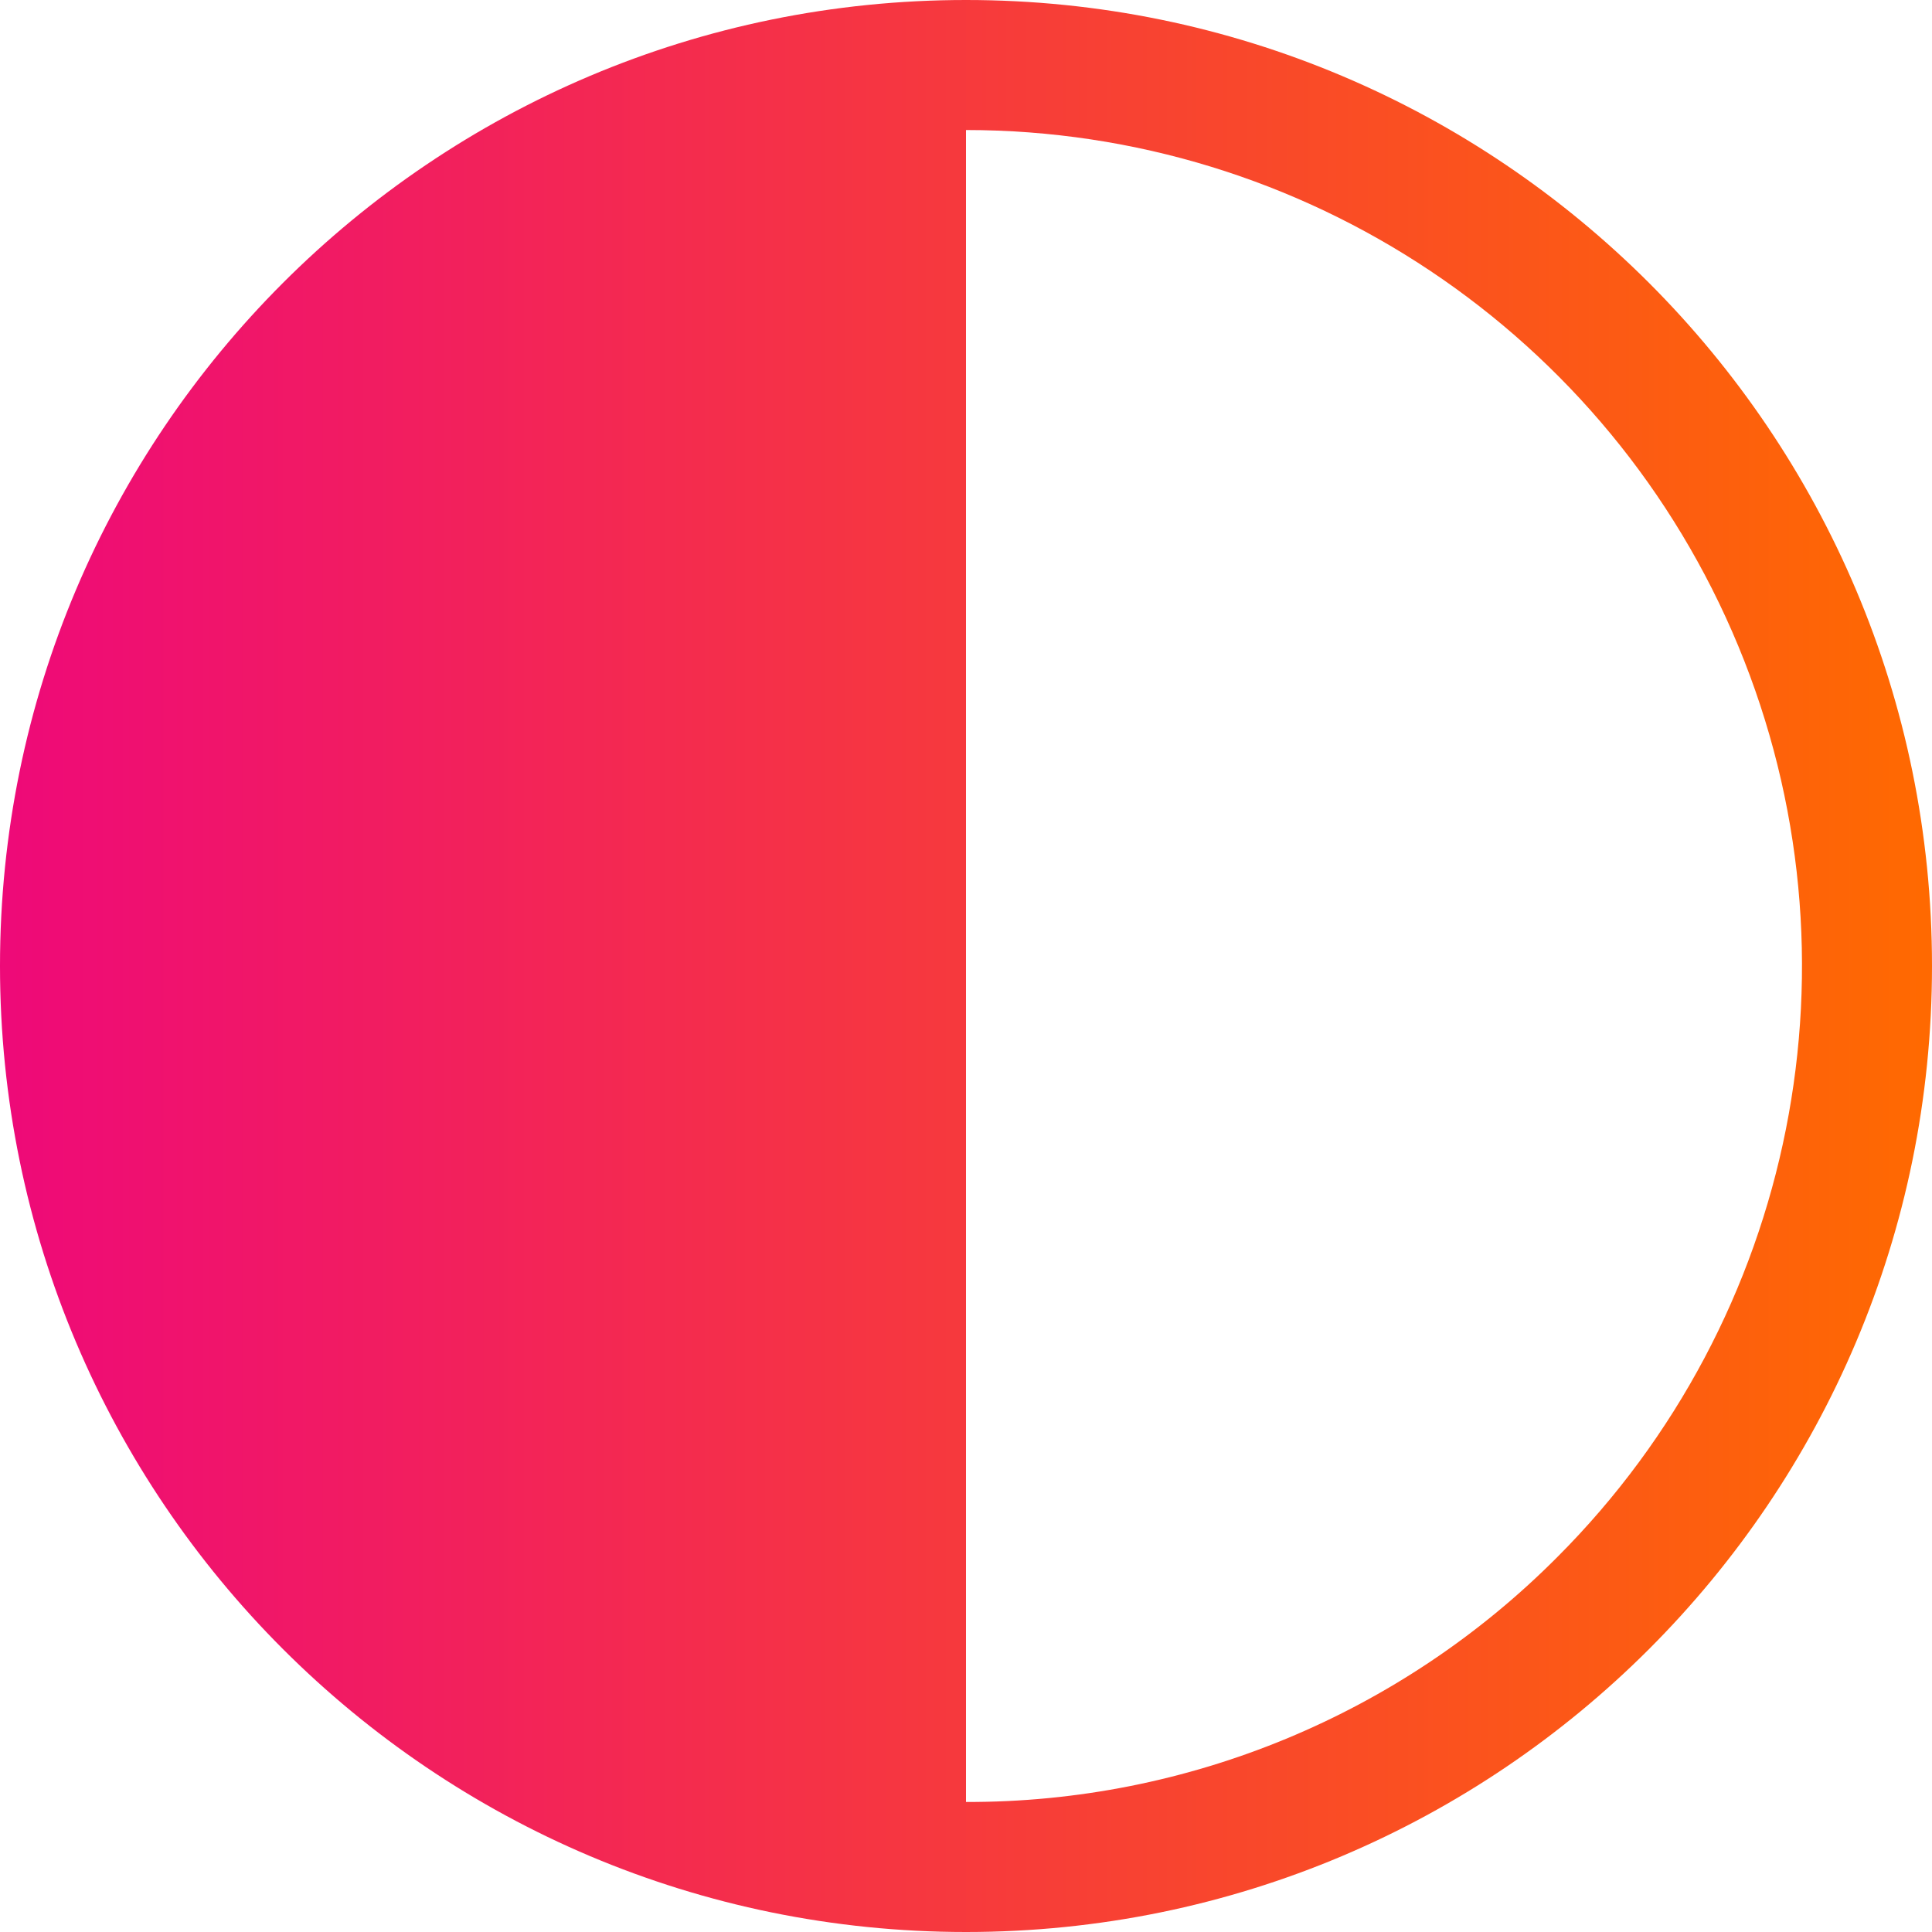
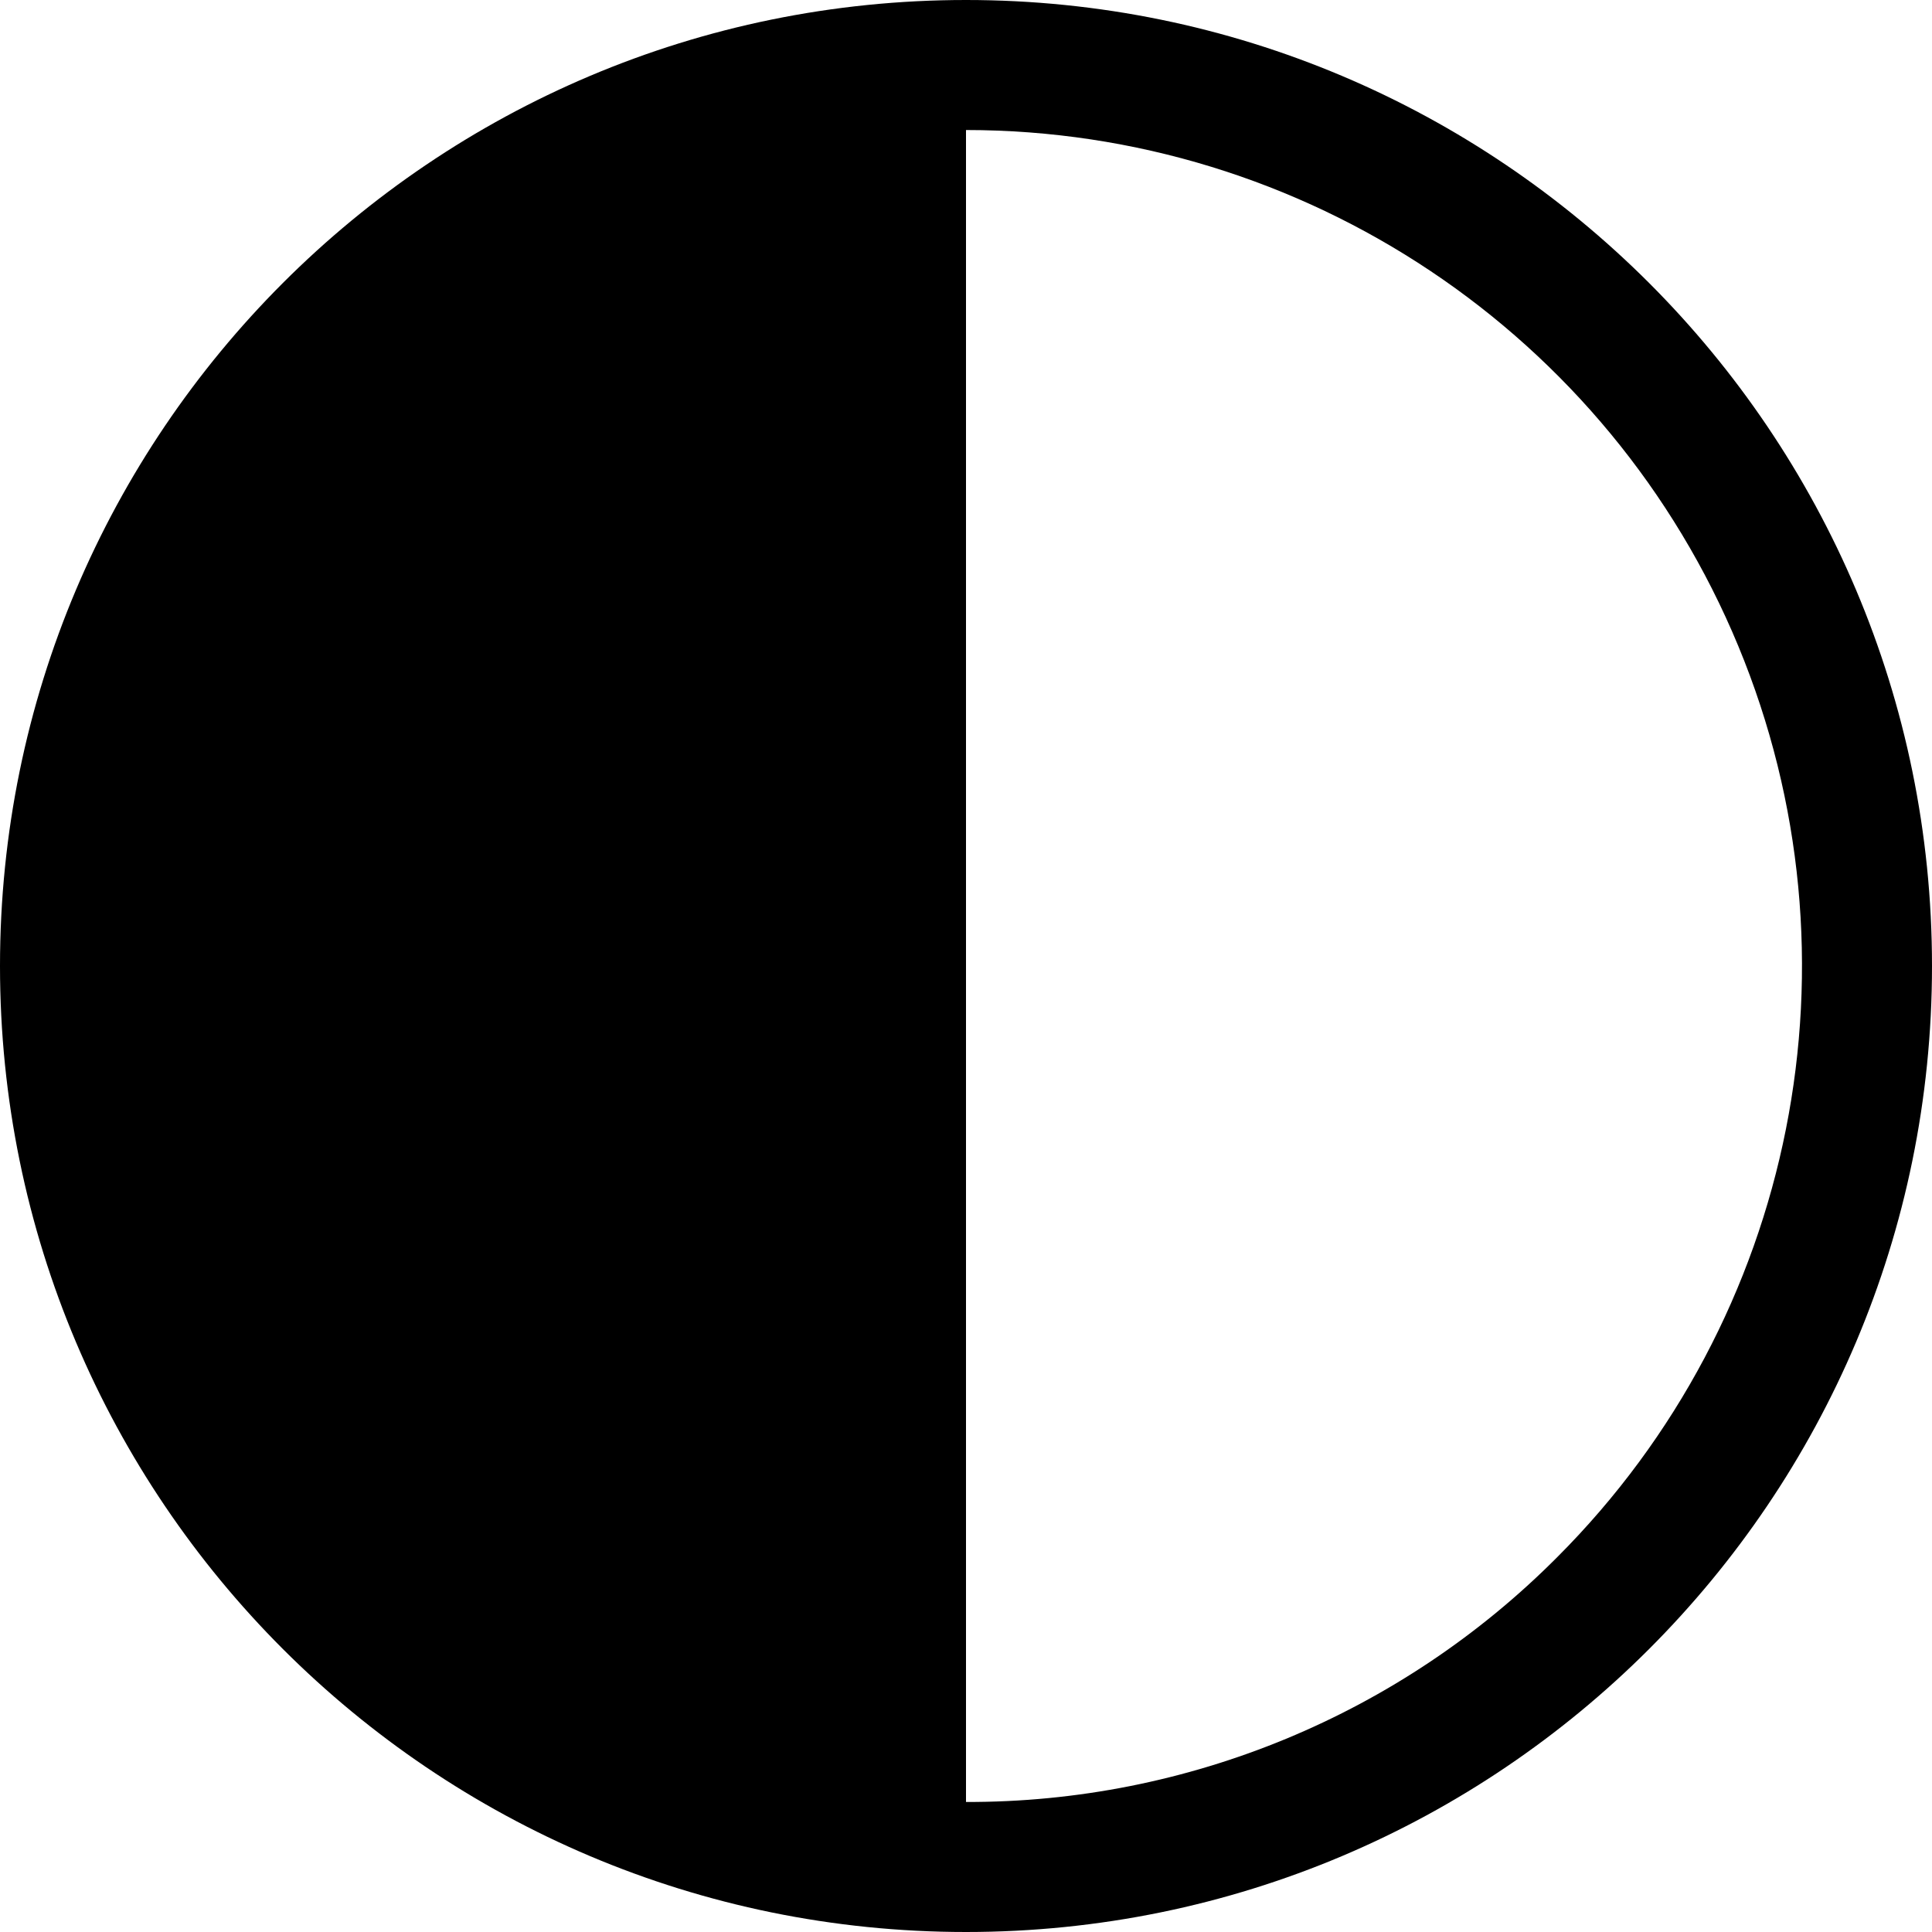
<svg xmlns="http://www.w3.org/2000/svg" width="20" height="20" viewBox="0 0 20 20">
  <defs>
    <linearGradient id="linear-gradient" y1="0.5" x2="1" y2="0.5" gradientUnits="objectBoundingBox">
      <stop offset="0" stop-color="#ee0979" />
      <stop offset="1" stop-color="#ff6a00" />
    </linearGradient>
  </defs>
-   <path id="_ionicons_svg_ios-contrast" d="M58,48A10,10,0,1,0,68,58,10,10,0,0,0,58,48Zm6.12,16.12A8.6,8.6,0,0,1,58,66.654V49.346A8.655,8.655,0,0,1,64.12,64.12Z" transform="translate(-48 -48)" fill="url(#linear-gradient)" />
+   <path id="_ionicons_svg_ios-contrast" d="M58,48A10,10,0,1,0,68,58,10,10,0,0,0,58,48Zm6.12,16.12A8.6,8.6,0,0,1,58,66.654V49.346A8.655,8.655,0,0,1,64.12,64.12Z" transform="translate(-48 -48)" />
</svg>
